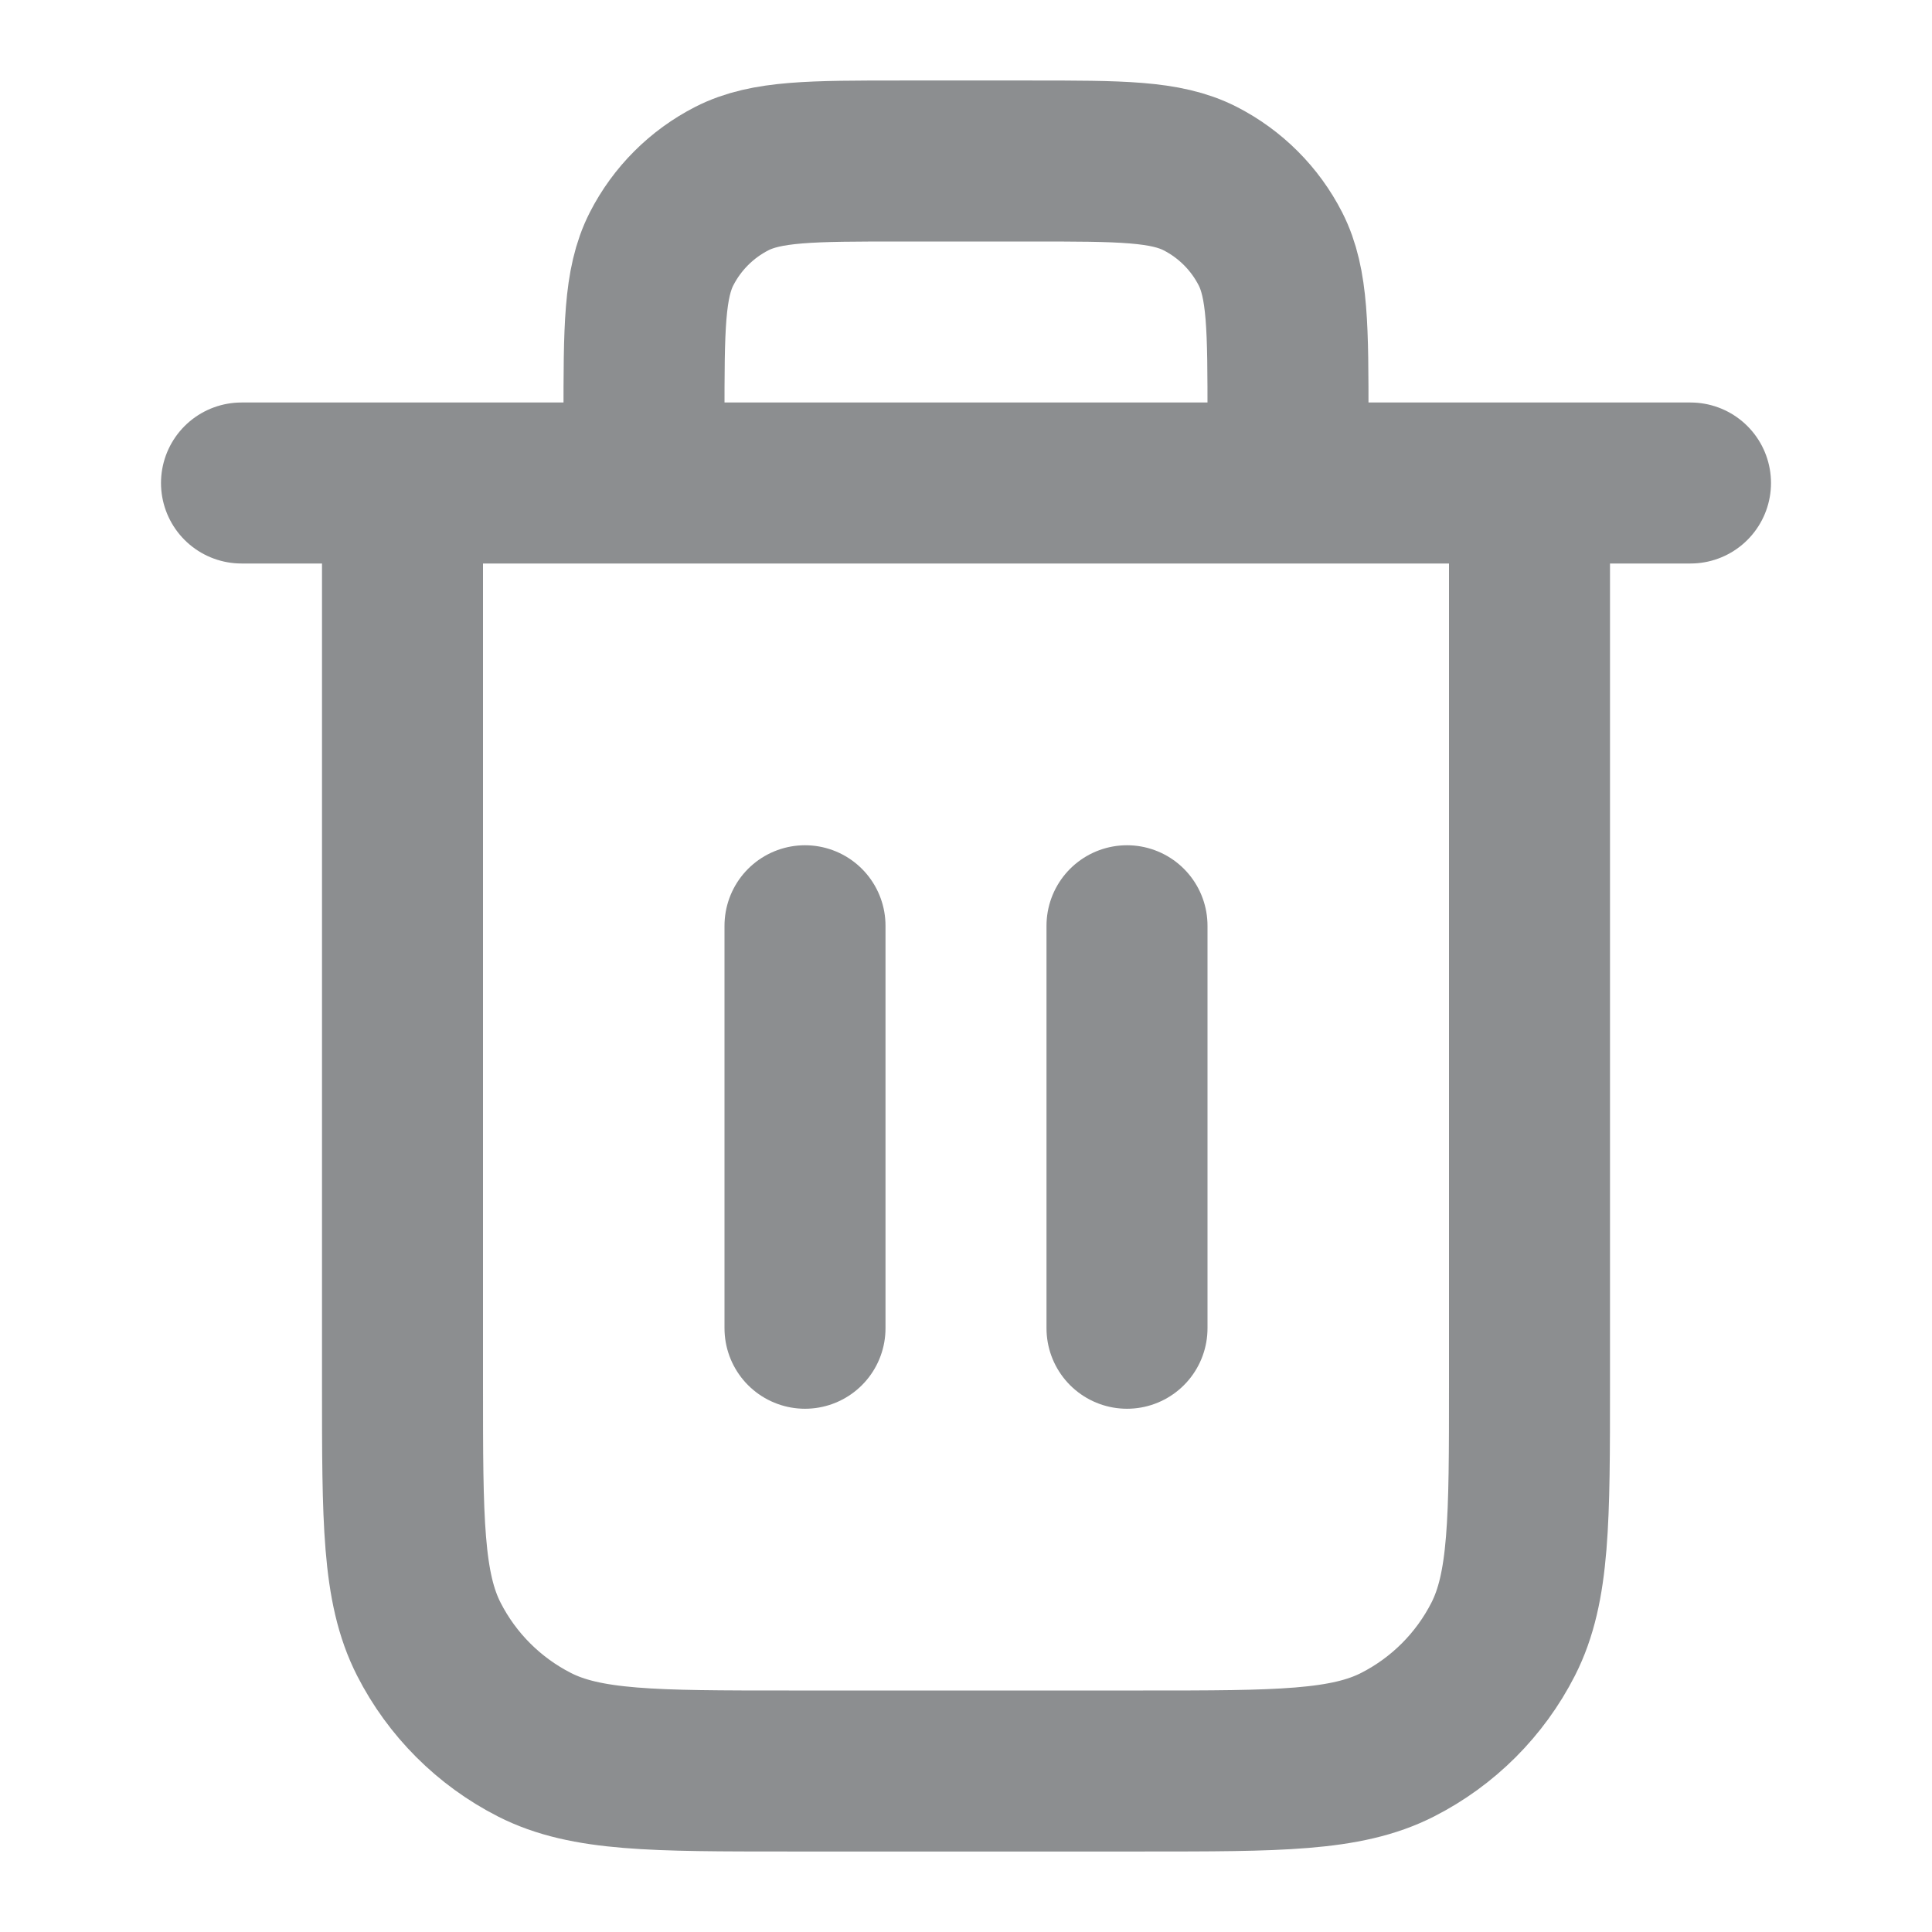
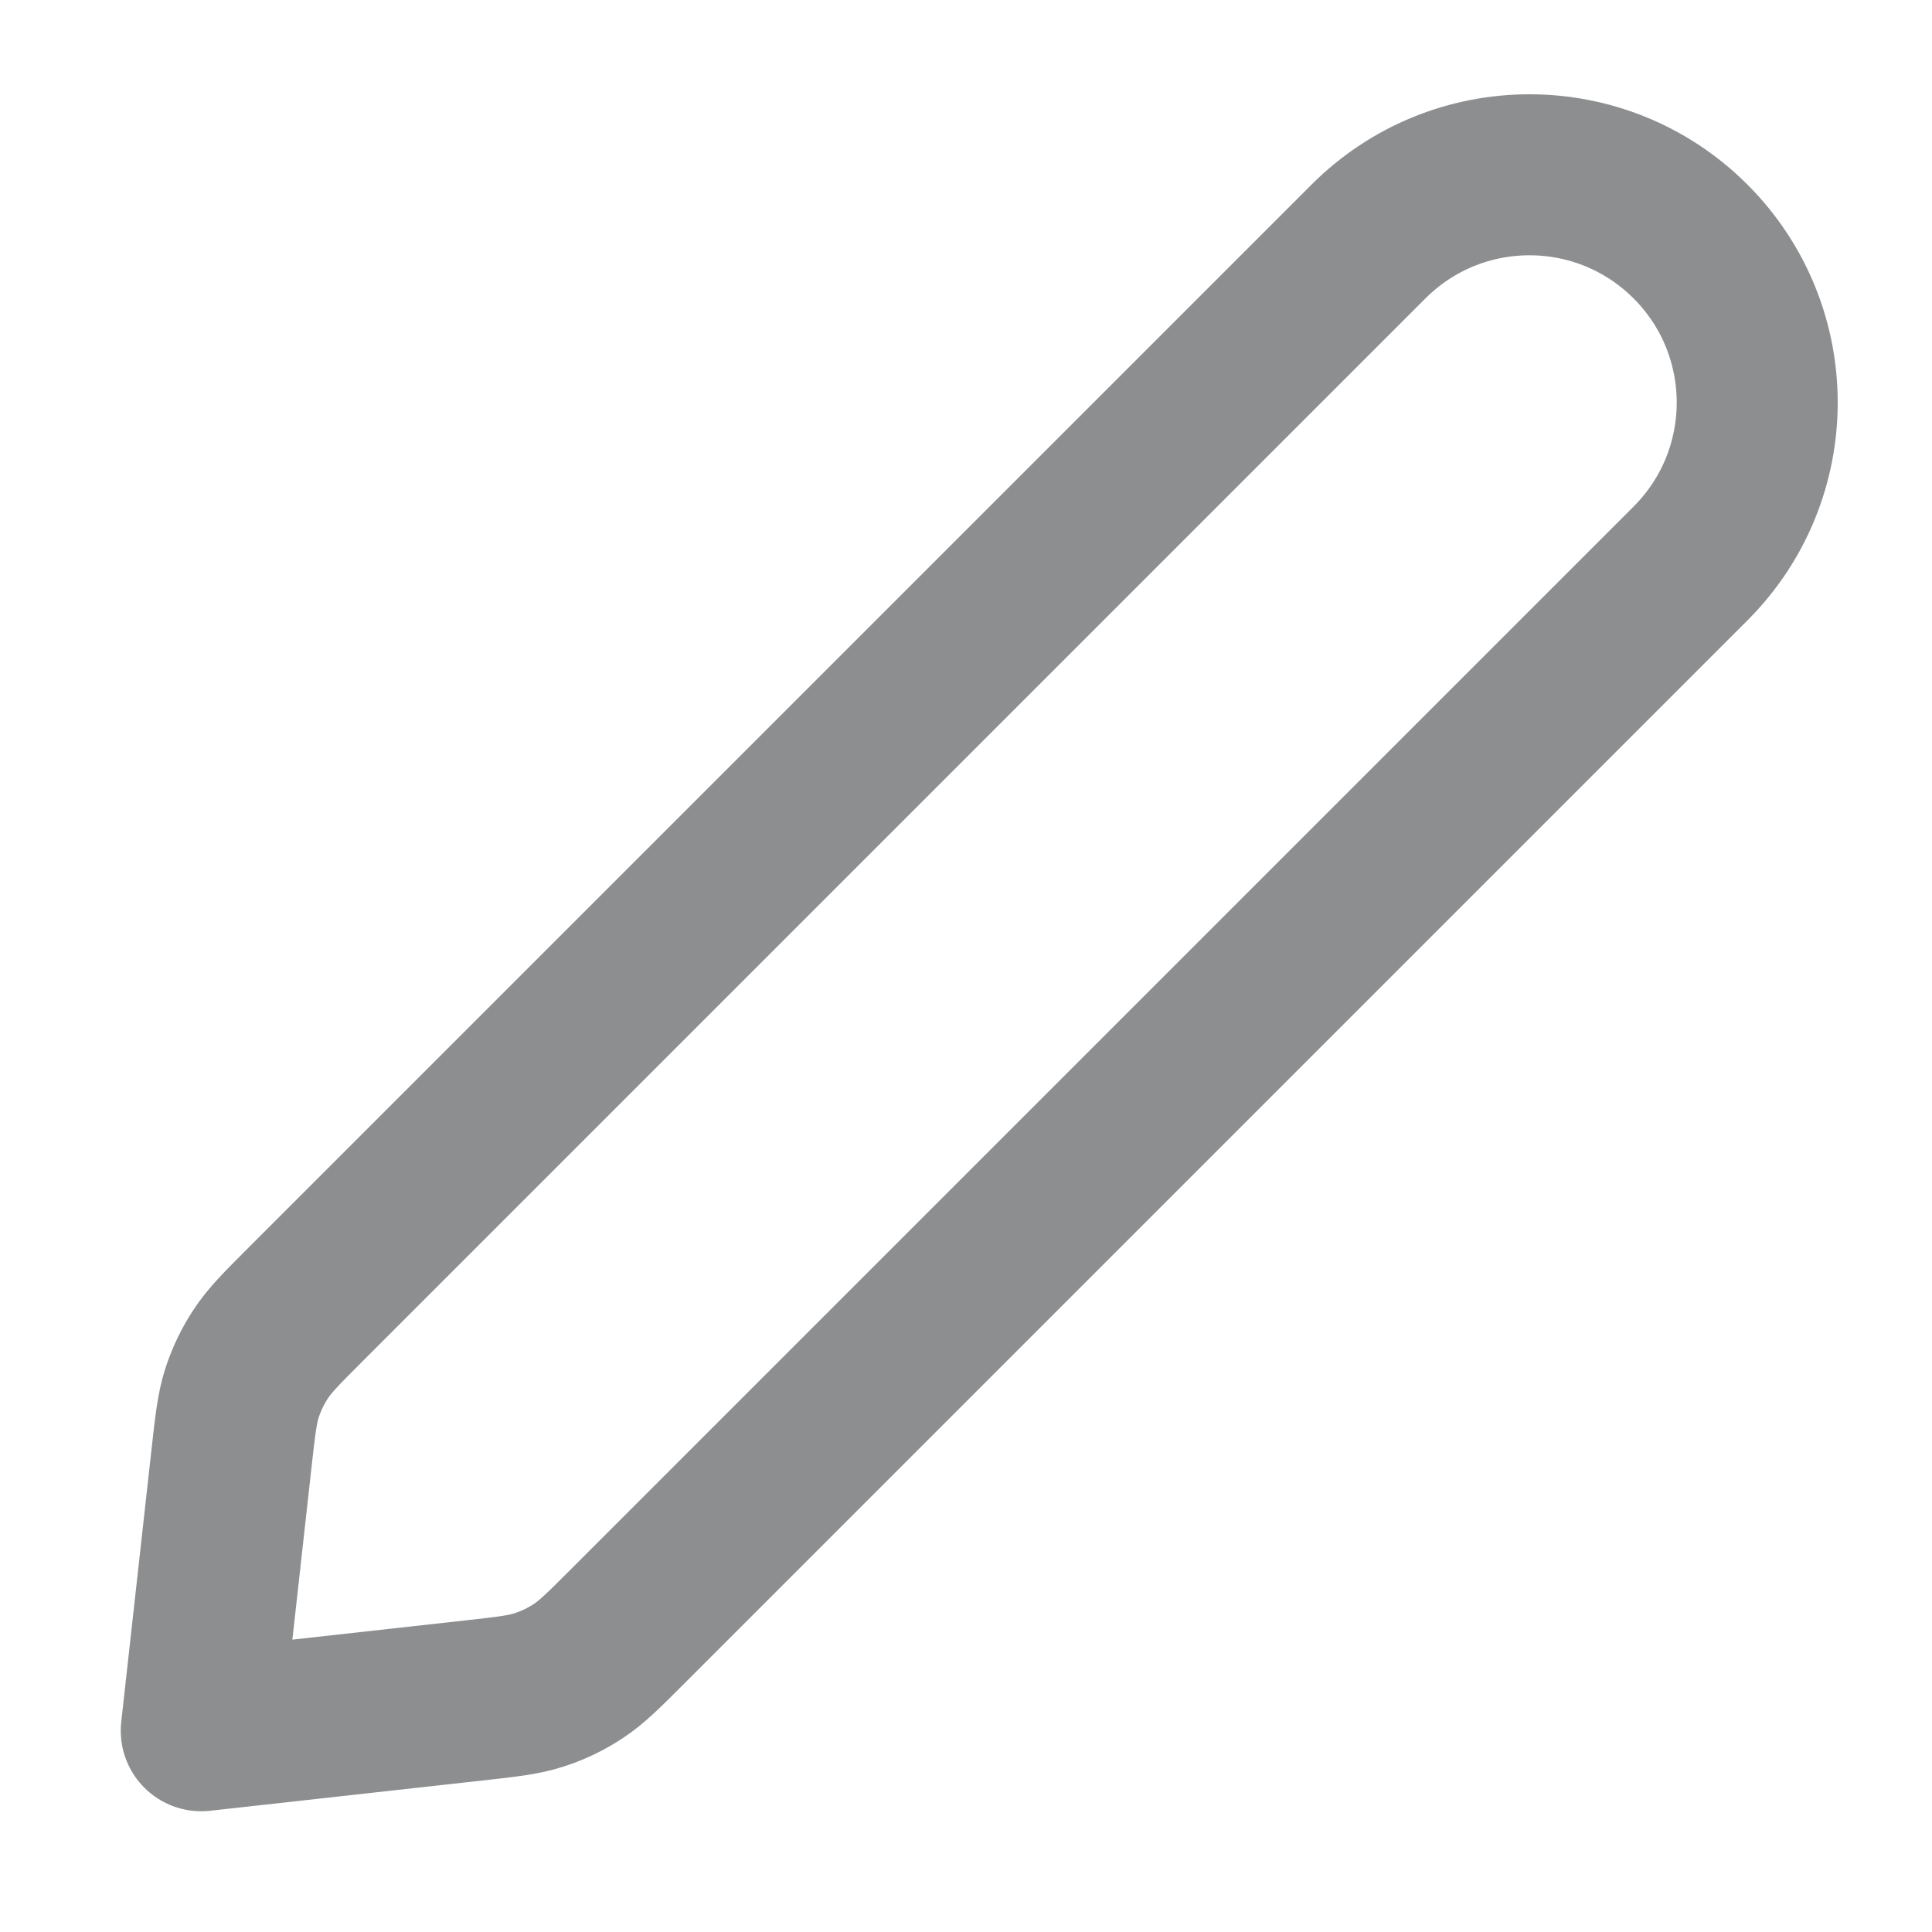
<svg xmlns="http://www.w3.org/2000/svg" preserveAspectRatio="none" overflow="visible" style="display: block;" width="24" height="24" viewBox="0 0 24 24" fill="none">
-   <g id="trash-01">
-     <path id="Icon" d="M16 6V5.2C16 4.08 16 3.52 15.782 3.092C15.59 2.716 15.284 2.41 14.908 2.218C14.48 2 13.92 2 12.8 2H11.2C10.08 2 9.52 2 9.092 2.218C8.716 2.41 8.41 2.716 8.218 3.092C8 3.52 8 4.08 8 5.2V6M10 11.5V16.5M14 11.5V16.5M3 6H21M19 6V17.2C19 18.88 19 19.72 18.673 20.362C18.385 20.927 17.927 21.385 17.362 21.673C16.72 22 15.88 22 14.2 22H9.8C8.12 22 7.28 22 6.638 21.673C6.074 21.385 5.615 20.927 5.327 20.362C5 19.72 5 18.88 5 17.2V6" stroke="#8C8E90" stroke-width="2" stroke-linecap="round" stroke-linejoin="round" />
+   <g id="edit-01">
+     <path id="Icon" d="M2.876 18.116C2.922 17.702 2.945 17.495 3.007 17.302C3.063 17.131 3.141 16.968 3.241 16.817C3.352 16.648 3.5 16.5 3.794 16.206L17 3C18.105 1.895 19.895 1.895 21 3C22.105 4.105 22.105 5.895 21 7L7.794 20.206C7.5 20.5 7.352 20.648 7.183 20.759C7.032 20.859 6.869 20.937 6.698 20.992C6.505 21.055 6.298 21.078 5.884 21.124L2.5 21.5L2.876 18.116Z" stroke="#8C8E90" stroke-width="2" stroke-linecap="round" stroke-linejoin="round" />
  </g>
</svg>
